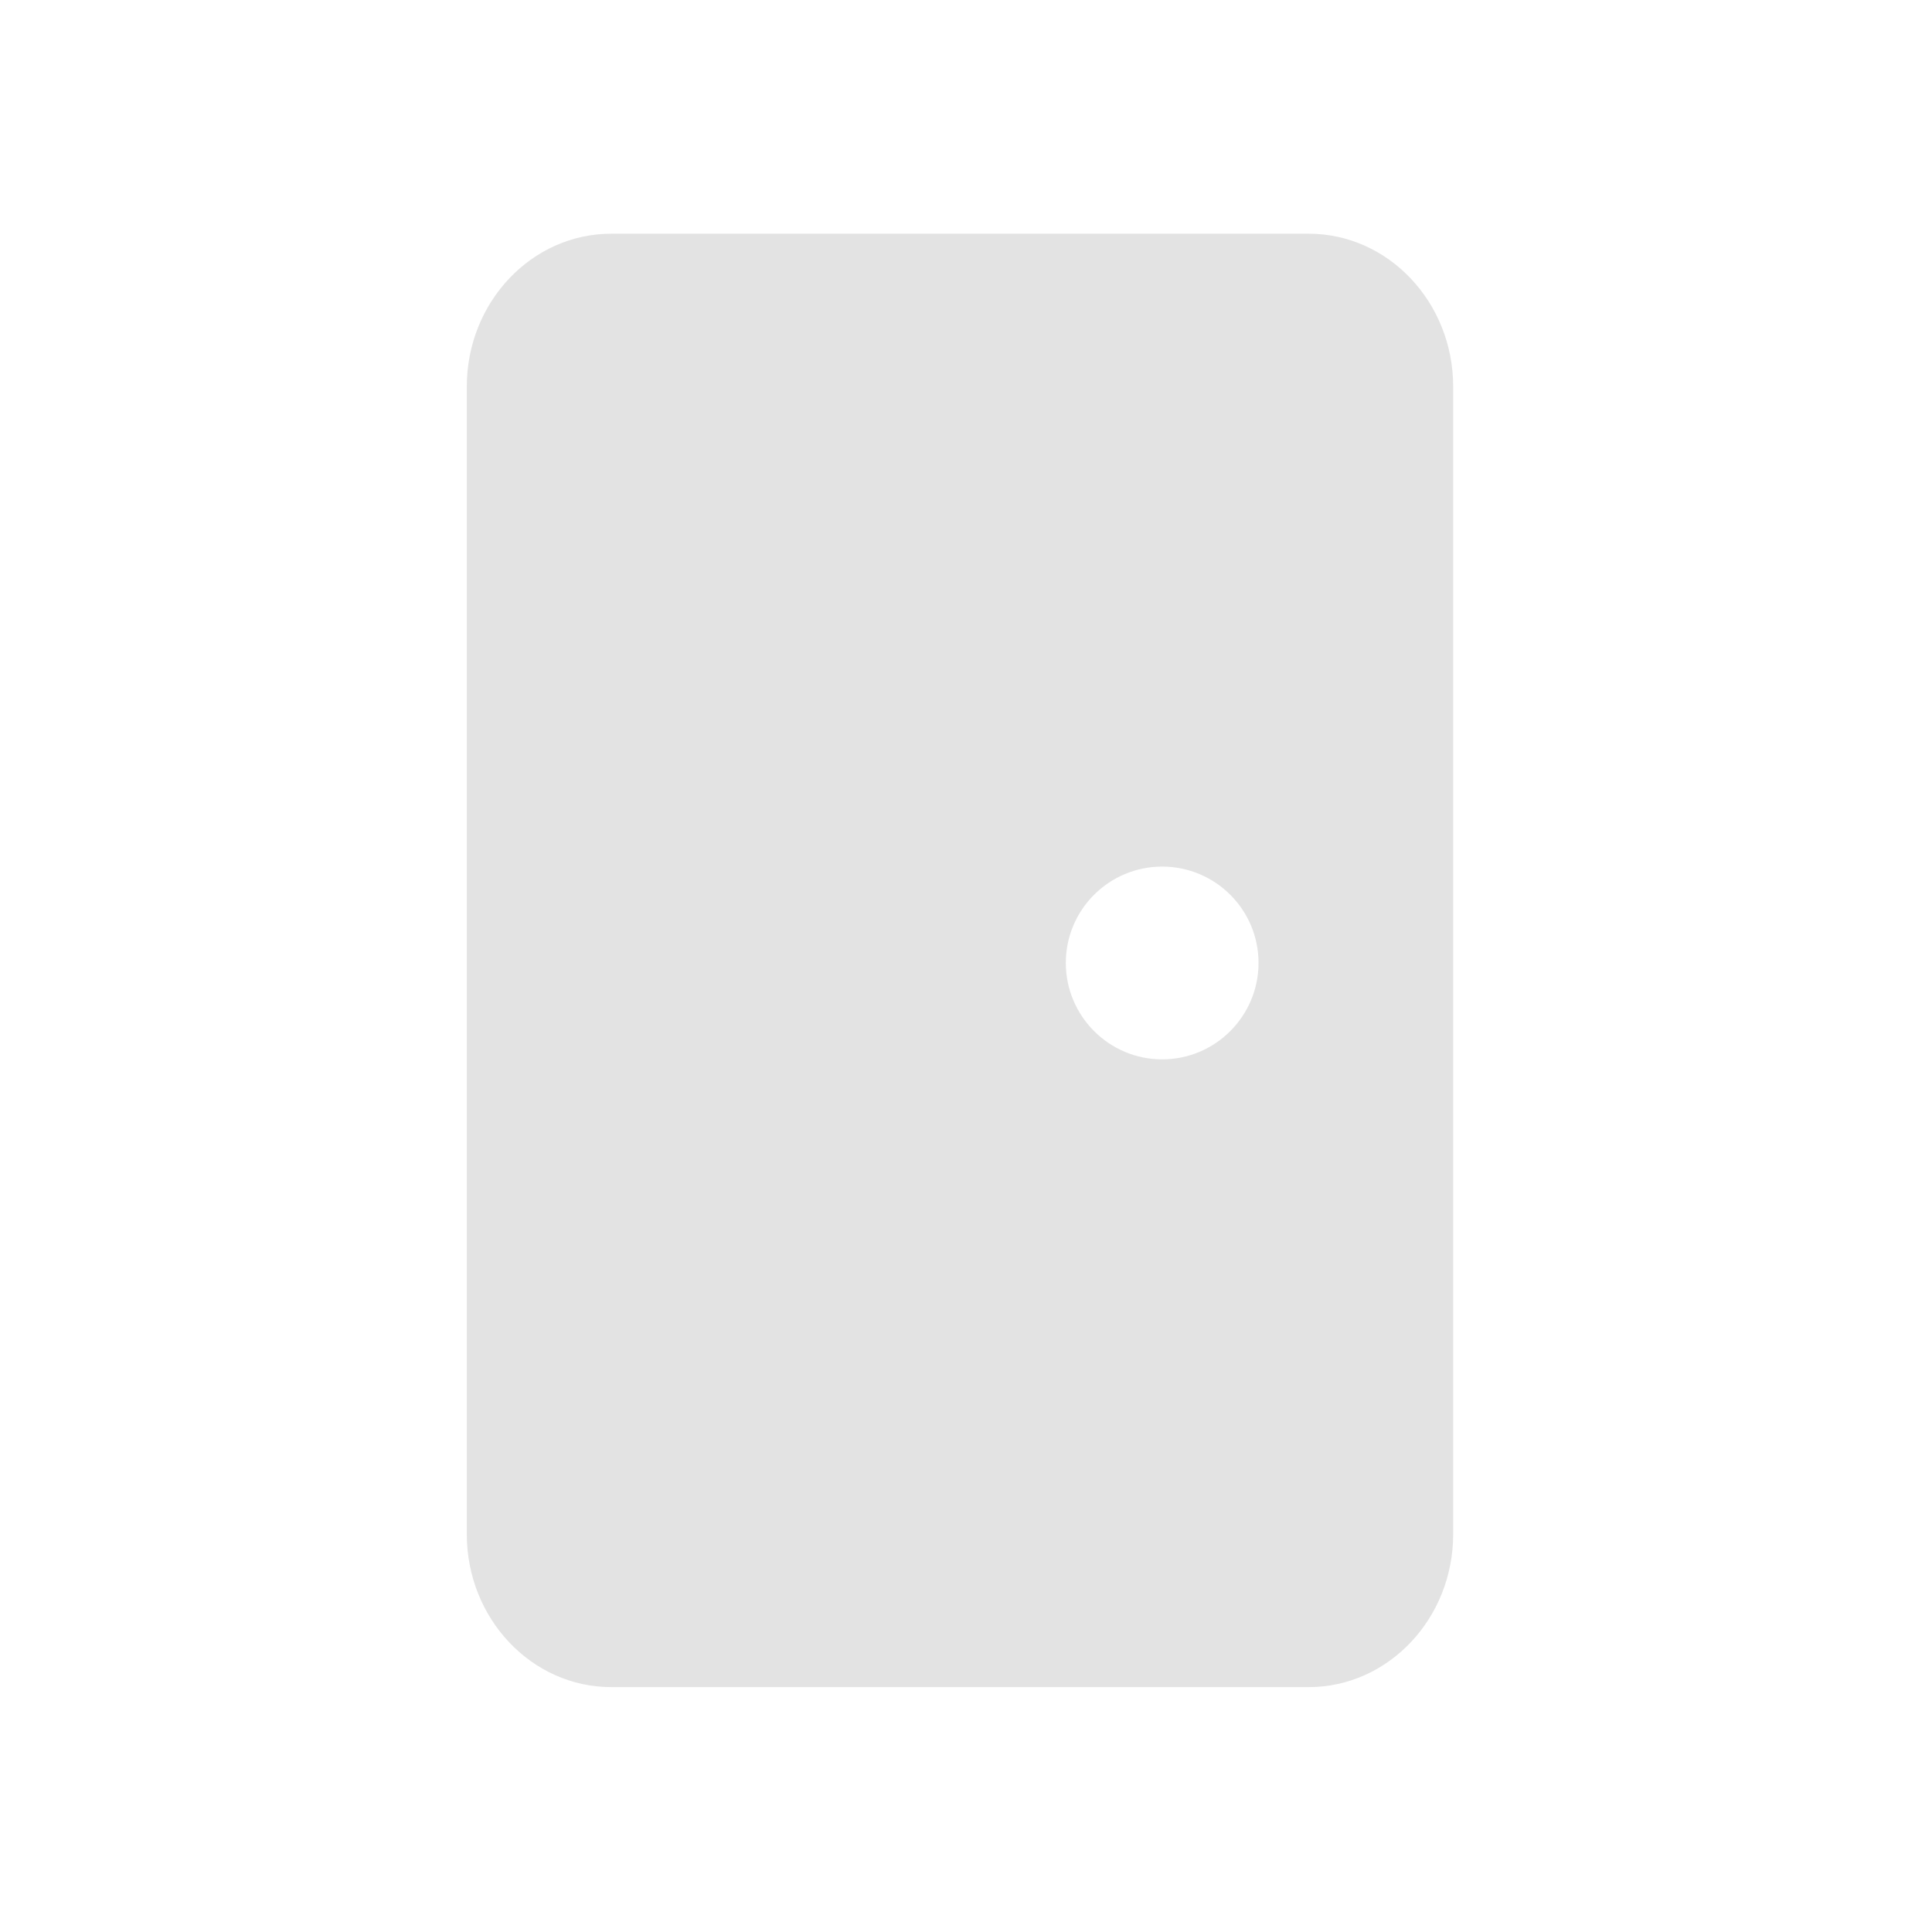
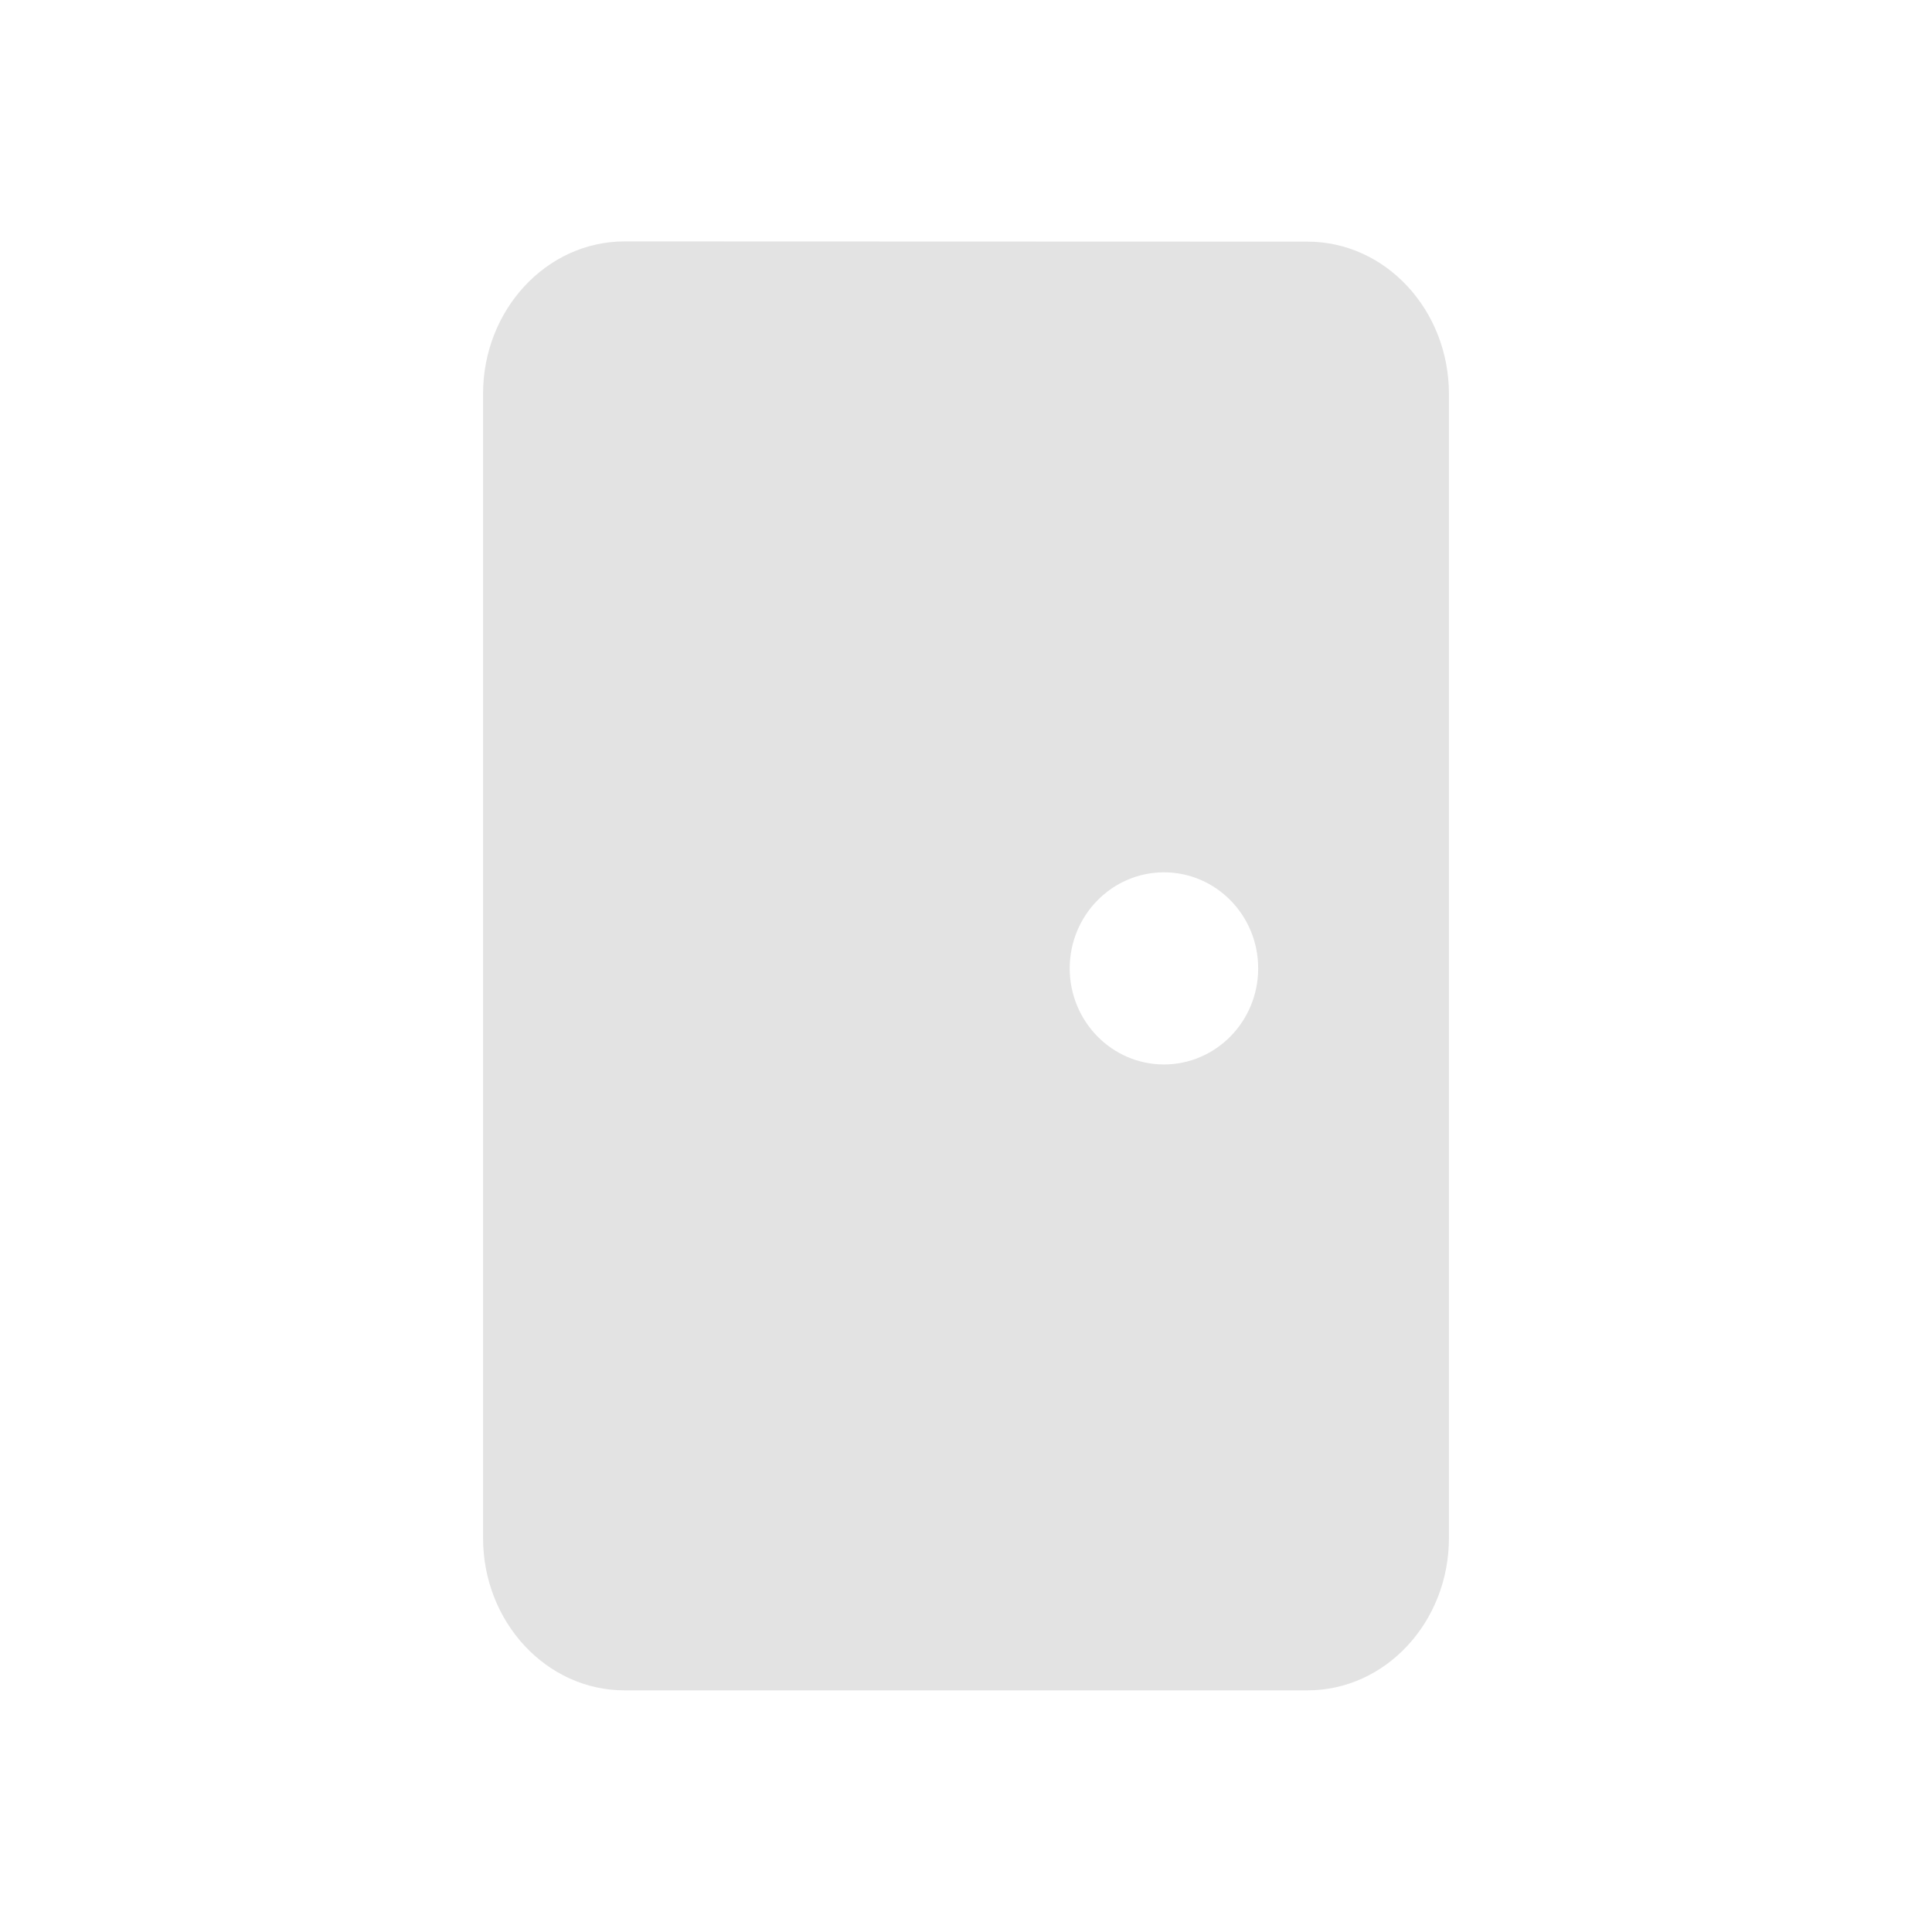
<svg xmlns="http://www.w3.org/2000/svg" width="32" height="32" viewBox="0 0 8.467 8.467" version="1.1" id="svg8">
-   <defs id="defs2">
-     <style id="style1399">.cls-1{fill:#e3e3e3;}</style>
-     <style id="style1399-1">.cls-1{fill:#e3e3e3;}</style>
-     <style id="style1399-5">.cls-1{fill:#e3e3e3;}</style>
-     <style id="style1399-8">.cls-1{fill:#e3e3e3;}</style>
-     <style id="style1399-7">.cls-1{fill:#e3e3e3;}</style>
-     <style id="style1399-1-5">.cls-1{fill:#e3e3e3;}</style>
-     <style id="style1399-5-6">.cls-1{fill:#e3e3e3;}</style>
-     <style id="style1399-8-9">.cls-1{fill:#e3e3e3;}</style>
-     <style id="style1399-2">.cls-1{fill:#e3e3e3;}</style>
-     <style id="style1399-1-1">.cls-1{fill:#e3e3e3;}</style>
-     <style id="style1399-5-5">.cls-1{fill:#e3e3e3;}</style>
-     <style id="style1399-8-99">.cls-1{fill:#e3e3e3;}</style>
-     <style id="style1399-4">.cls-1{fill:#e3e3e3;}</style>
-     <style id="style1399-1-2">.cls-1{fill:#e3e3e3;}</style>
-     <style id="style1399-5-7">.cls-1{fill:#e3e3e3;}</style>
-     <style id="style1399-8-5">.cls-1{fill:#e3e3e3;}</style>
-     <style id="style1399-7-3">.cls-1{fill:#e3e3e3;}</style>
-     <style id="style1399-1-5-9">.cls-1{fill:#e3e3e3;}</style>
-     <style id="style1399-5-6-0">.cls-1{fill:#e3e3e3;}</style>
-     <style id="style1399-8-9-2">.cls-1{fill:#e3e3e3;}</style>
-     <style id="style1399-2-6">.cls-1{fill:#e3e3e3;}</style>
-     <style id="style1399-1-1-4">.cls-1{fill:#e3e3e3;}</style>
-     <style id="style1399-5-5-2">.cls-1{fill:#e3e3e3;}</style>
-     <style id="style1399-8-99-3">.cls-1{fill:#e3e3e3;}</style>
-     <style id="style1399-6">.cls-1{fill:#e3e3e3;}</style>
-     <style id="style1399-1-8">.cls-1{fill:#e3e3e3;}</style>
-     <style id="style1399-5-2">.cls-1{fill:#e3e3e3;}</style>
-     <style id="style1399-8-0">.cls-1{fill:#e3e3e3;}</style>
-     <style id="style1399-7-30">.cls-1{fill:#e3e3e3;}</style>
-     <style id="style1399-1-5-7">.cls-1{fill:#e3e3e3;}</style>
-     <style id="style1399-5-6-1">.cls-1{fill:#e3e3e3;}</style>
-     <style id="style1399-8-9-3">.cls-1{fill:#e3e3e3;}</style>
-     <style id="style1399-2-8">.cls-1{fill:#e3e3e3;}</style>
-     <style id="style1399-1-1-1">.cls-1{fill:#e3e3e3;}</style>
-     <style id="style1399-5-5-27">.cls-1{fill:#e3e3e3;}</style>
-     <style id="style1399-8-99-35">.cls-1{fill:#e3e3e3;}</style>
-     <style id="style1399-50">.cls-1{fill:#e3e3e3;}</style>
-     <style id="style1399-1-56">.cls-1{fill:#e3e3e3;}</style>
-     <style id="style1399-5-21">.cls-1{fill:#e3e3e3;}</style>
-     <style id="style1399-8-96">.cls-1{fill:#e3e3e3;}</style>
-     <style id="style1399-7-8">.cls-1{fill:#e3e3e3;}</style>
-     <style id="style1399-1-5-73">.cls-1{fill:#e3e3e3;}</style>
-     <style id="style1399-5-6-06">.cls-1{fill:#e3e3e3;}</style>
-     <style id="style1399-8-9-1">.cls-1{fill:#e3e3e3;}</style>
-     <style id="style1399-2-2">.cls-1{fill:#e3e3e3;}</style>
-     <style id="style1399-1-1-8">.cls-1{fill:#e3e3e3;}</style>
-     <style id="style1399-5-5-3">.cls-1{fill:#e3e3e3;}</style>
-     <style id="style1399-8-99-7">.cls-1{fill:#e3e3e3;}</style>
-   </defs>
-   <path id="path899" style="fill-opacity: 1; stroke-width: 0.05; fill: rgb(227, 227, 227);" d="M 10.125 3.871 C 8.805 3.871 7.732 5.007 7.732 6.404 L 7.732 25.412 C 7.732 26.809 8.805 27.945 10.125 27.945 L 21.676 27.945 C 22.996 27.945 24.07 26.809 24.07 25.412 L 24.07 6.404 C 24.07 5.007 22.996 3.871 21.676 3.871 L 10.125 3.871 z M 19.25 14.354 C 20.131 14.354 20.846 15.068 20.846 15.949 C 20.846 16.83 20.132 17.547 19.25 17.547 C 18.369 17.547 17.654 16.83 17.654 15.949 C 17.654 15.068 18.369 14.354 19.25 14.354 z " transform="scale(0.2645833)" />
+   <defs id="defs2" />
+   <path id="path899" style="fill:#e3e3e3;fill-opacity:1;stroke-width:0.013" d="m 2.737,1.058 c -0.342,0 -0.62,0.3 -0.62,0.668 V 6.74 c 0,0.369 0.278,0.668 0.62,0.668 H 5.73 C 6.072,7.408 6.35,7.109 6.35,6.74 V 1.727 c 0,-0.369 -0.278,-0.668 -0.62,-0.668 z M 5.101,3.823 c 0.228,0 0.413,0.188 0.413,0.421 1.464e-4,0.232 -0.185,0.421 -0.413,0.421 -0.228,0 -0.413,-0.189 -0.413,-0.421 0,-0.232 0.185,-0.421 0.413,-0.421 z" />
</svg>
